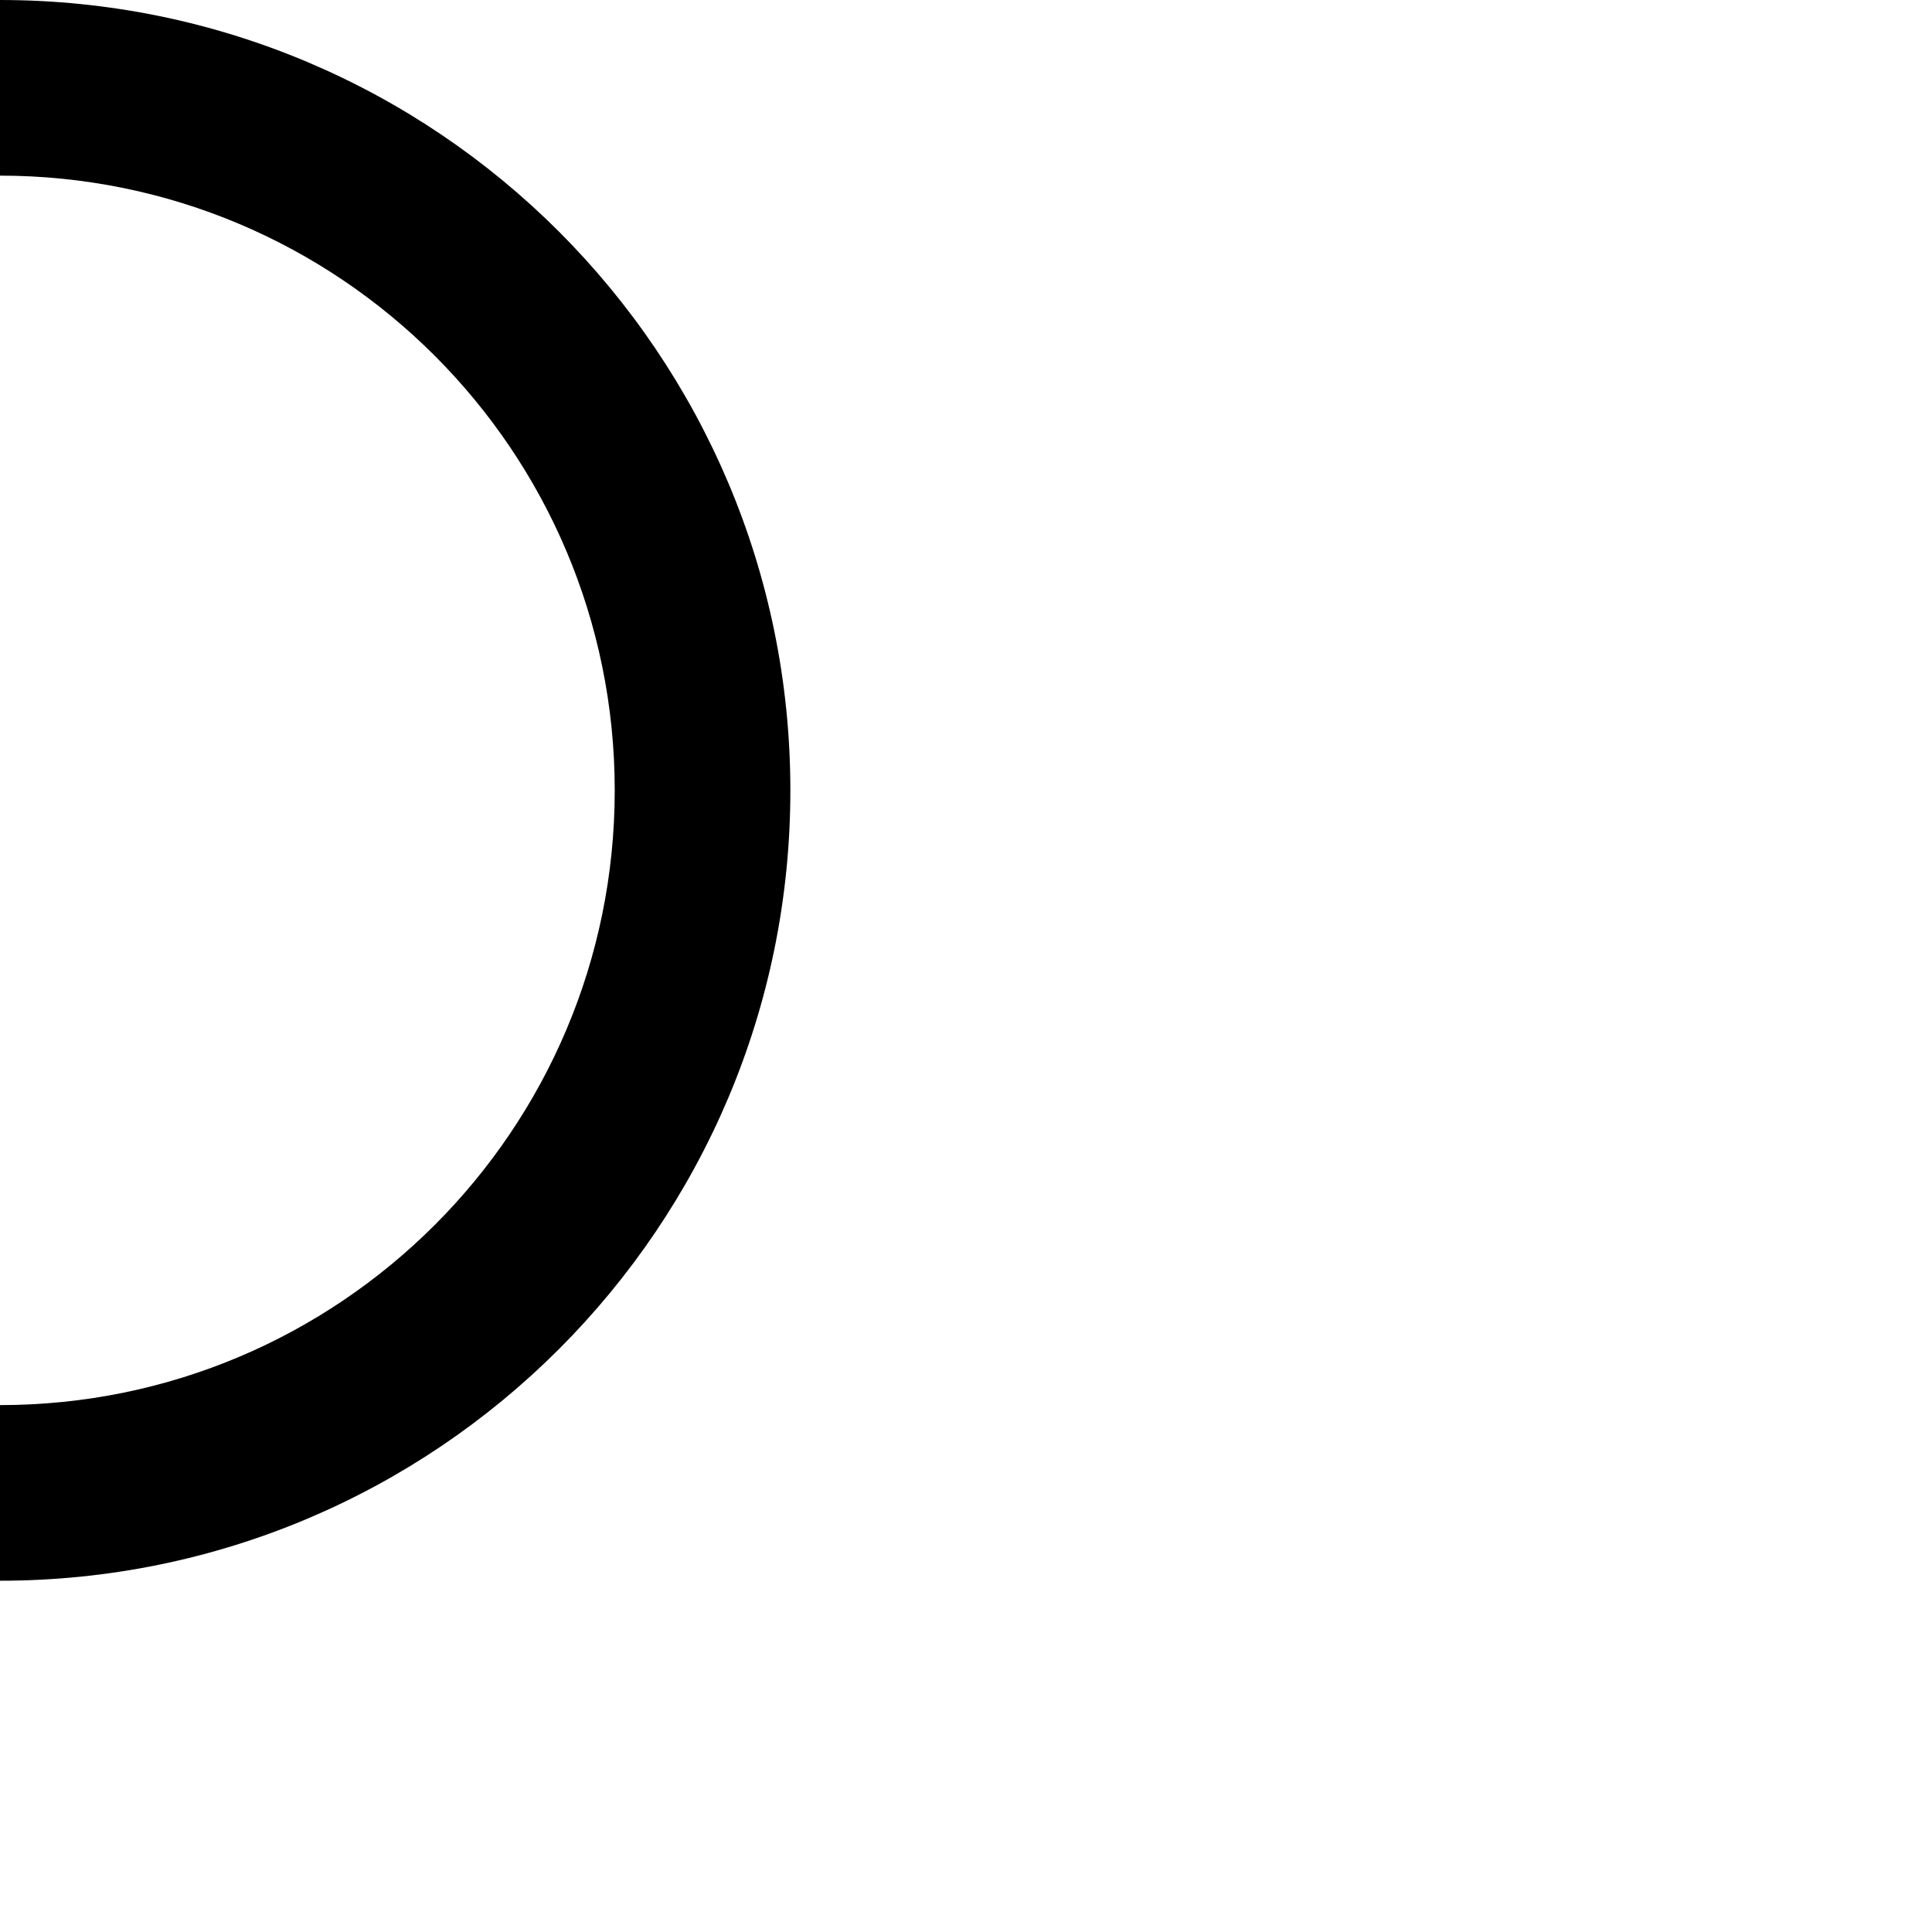
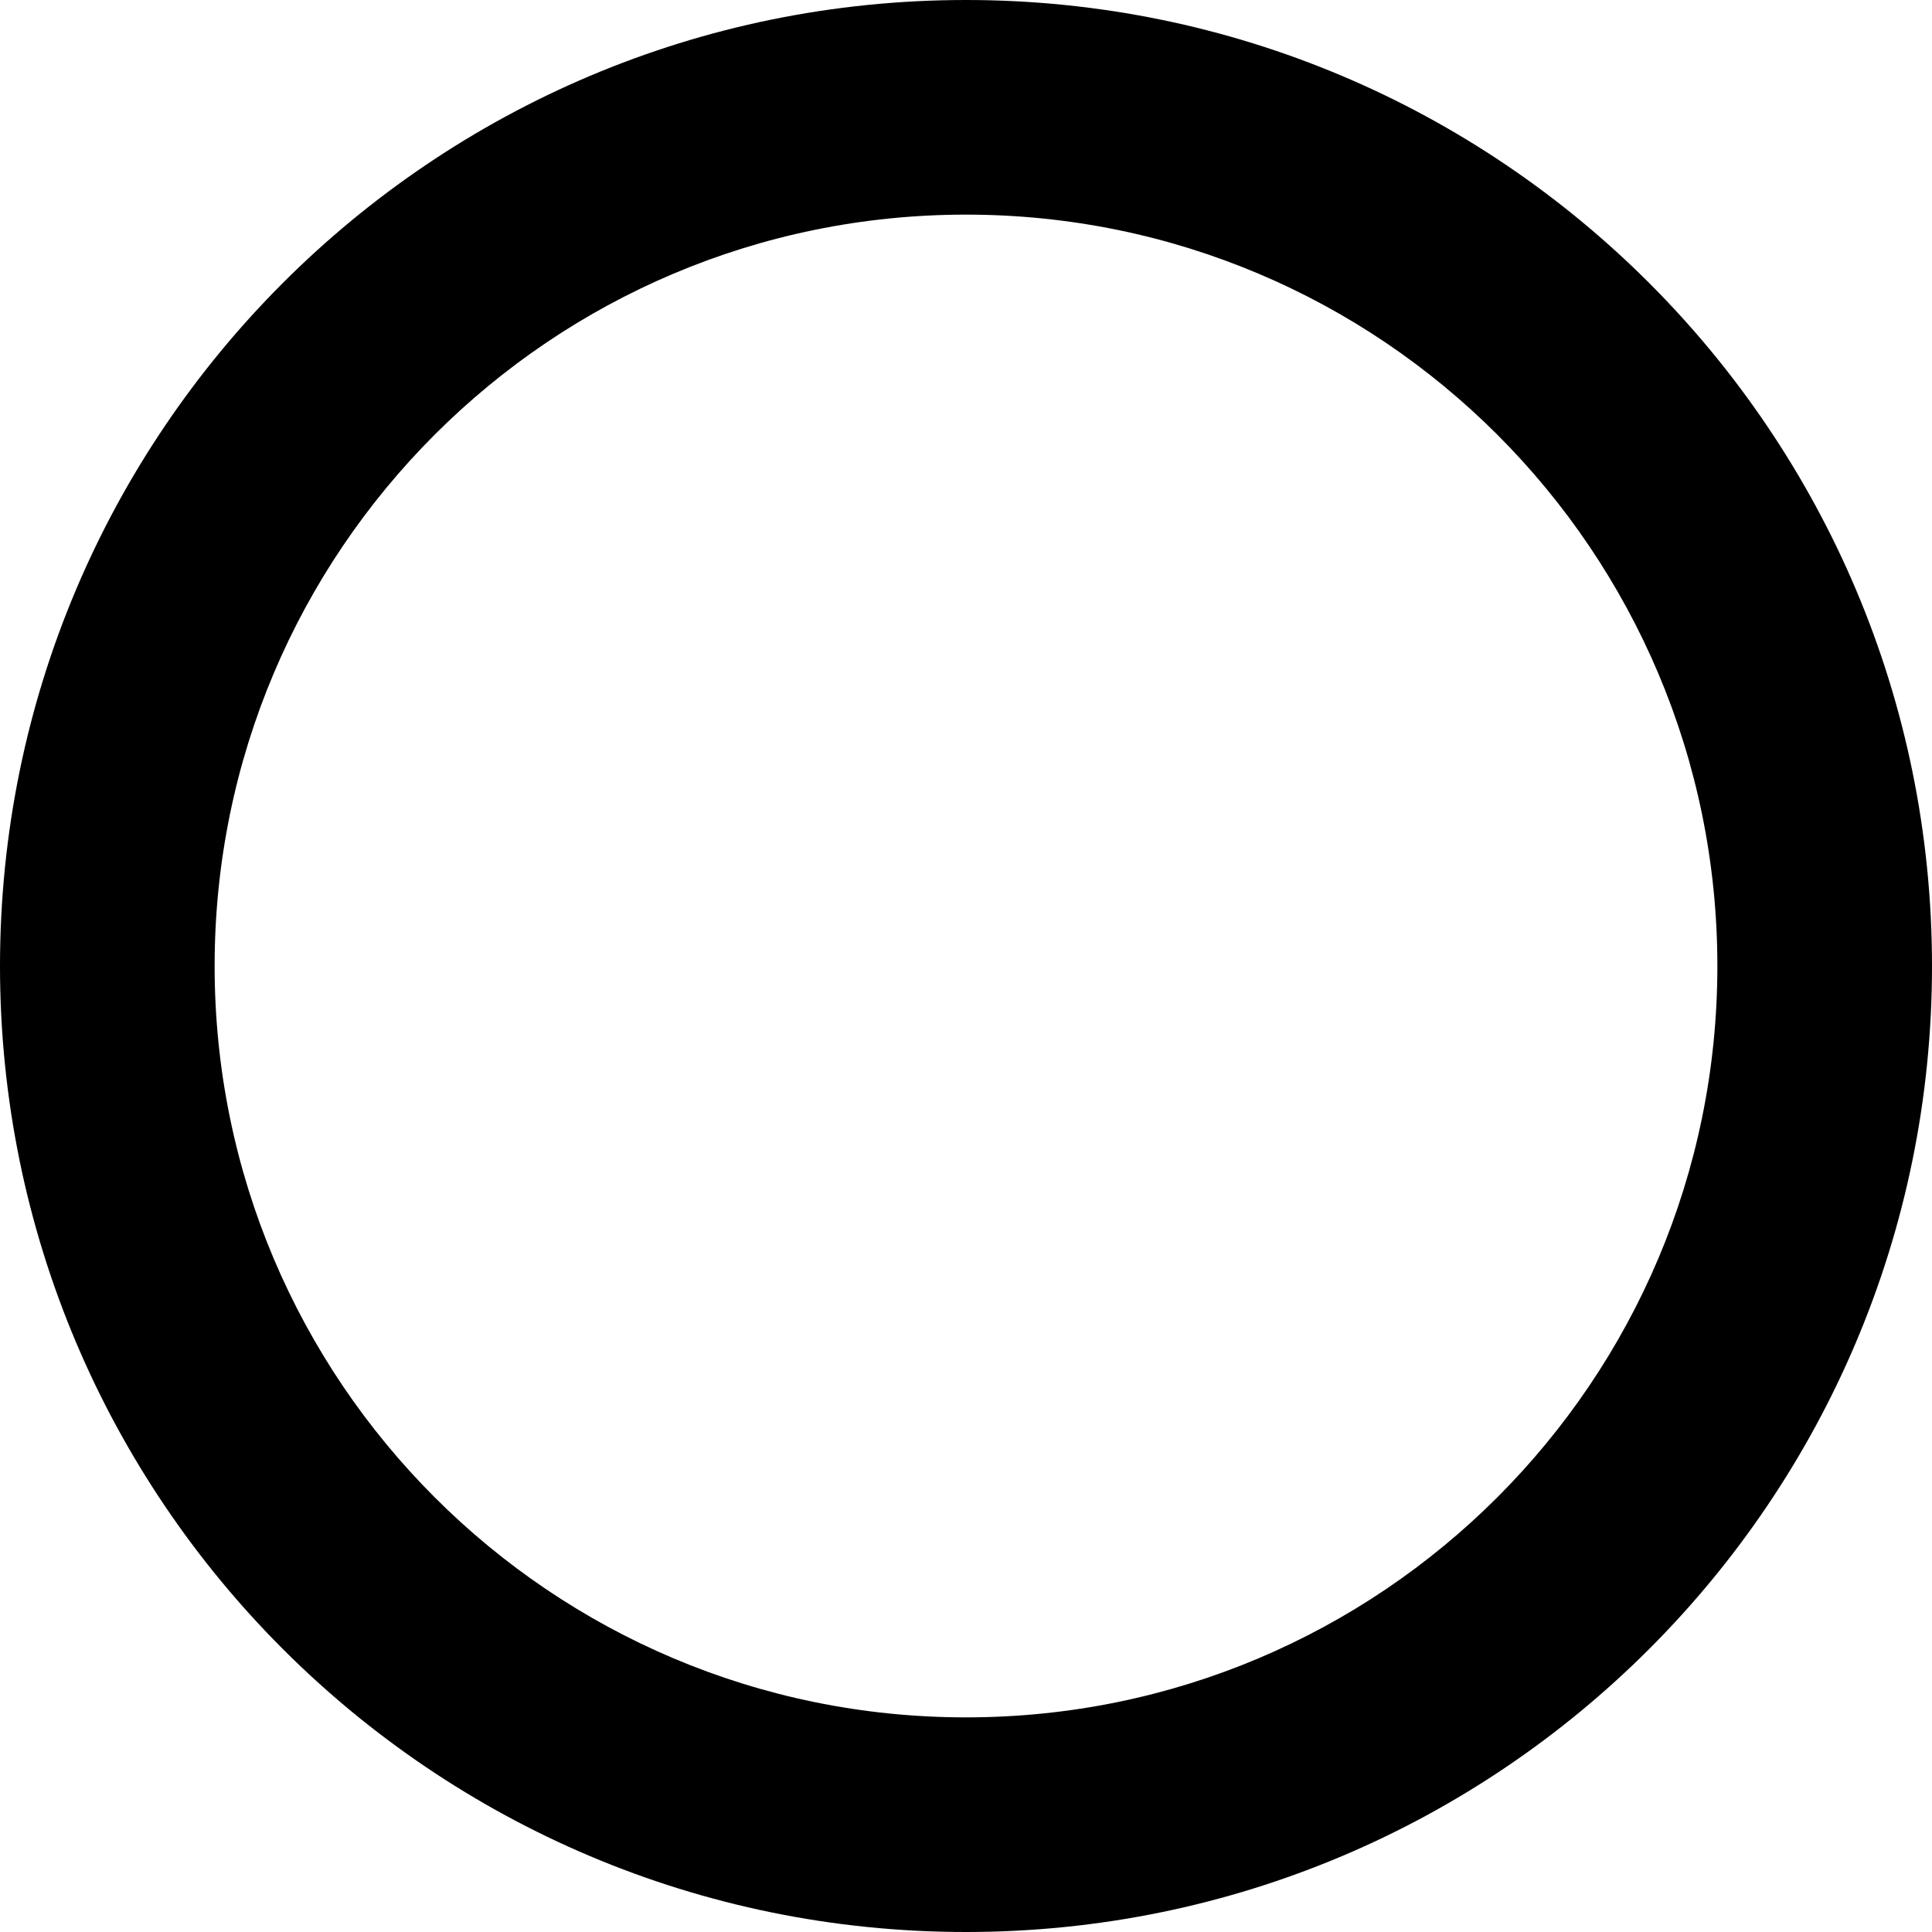
- <svg xmlns="http://www.w3.org/2000/svg" version="1.1" width="11" height="11" id="svg4764">
+ <svg xmlns="http://www.w3.org/2000/svg" version="1.1" width="11" height="11" id="svg4764" viewBox="0 0 11 11">
  <defs id="defs4766" />
-   <path d="m 0,0 c 2.485,0 4.5,2.015 4.5,4.5 0,2.485 -2.015,4.5 -4.5,4.5 -2.485,0 -4.5,-2.015 -4.5,-4.5 0,-2.485 2.015,-4.5 4.5,-4.5 z m 0,1 c -1.933,0 -3.5,1.567 -3.5,3.5 0,1.933 1.567,3.5 3.5,3.5 1.933,0 3.5,-1.567 3.5,-3.5 0,-1.933 -1.567,-3.5 -3.5,-3.5 z" id="path8564-5-6-2" style="color:#000000;fill:#000000;fill-opacity:1;fill-rule:nonzero;stroke:none;stroke-width:2;marker:none;visibility:visible;display:inline;overflow:visible;enable-background:accumulate" />
+   <path d="M 5.5,0 C 8.538,0 11,2.462 11,5.5 11,8.538 8.538,11 5.5,11 2.462,11 0,8.538 0,5.5 0,2.462 2.462,0 5.5,0 Z m 0,1.222 c -2.363,0 -4.278,1.915 -4.278,4.278 0,2.363 1.915,4.278 4.278,4.278 C 7.863,9.778 9.778,7.863 9.778,5.5 9.778,3.137 7.863,1.222 5.5,1.222 Z" id="path8564-5-6-2" style="color:#000000;display:inline;overflow:visible;visibility:visible;fill:#000000;fill-opacity:1;fill-rule:nonzero;stroke:none;stroke-width:2.444;marker:none;enable-background:accumulate" />
</svg>
